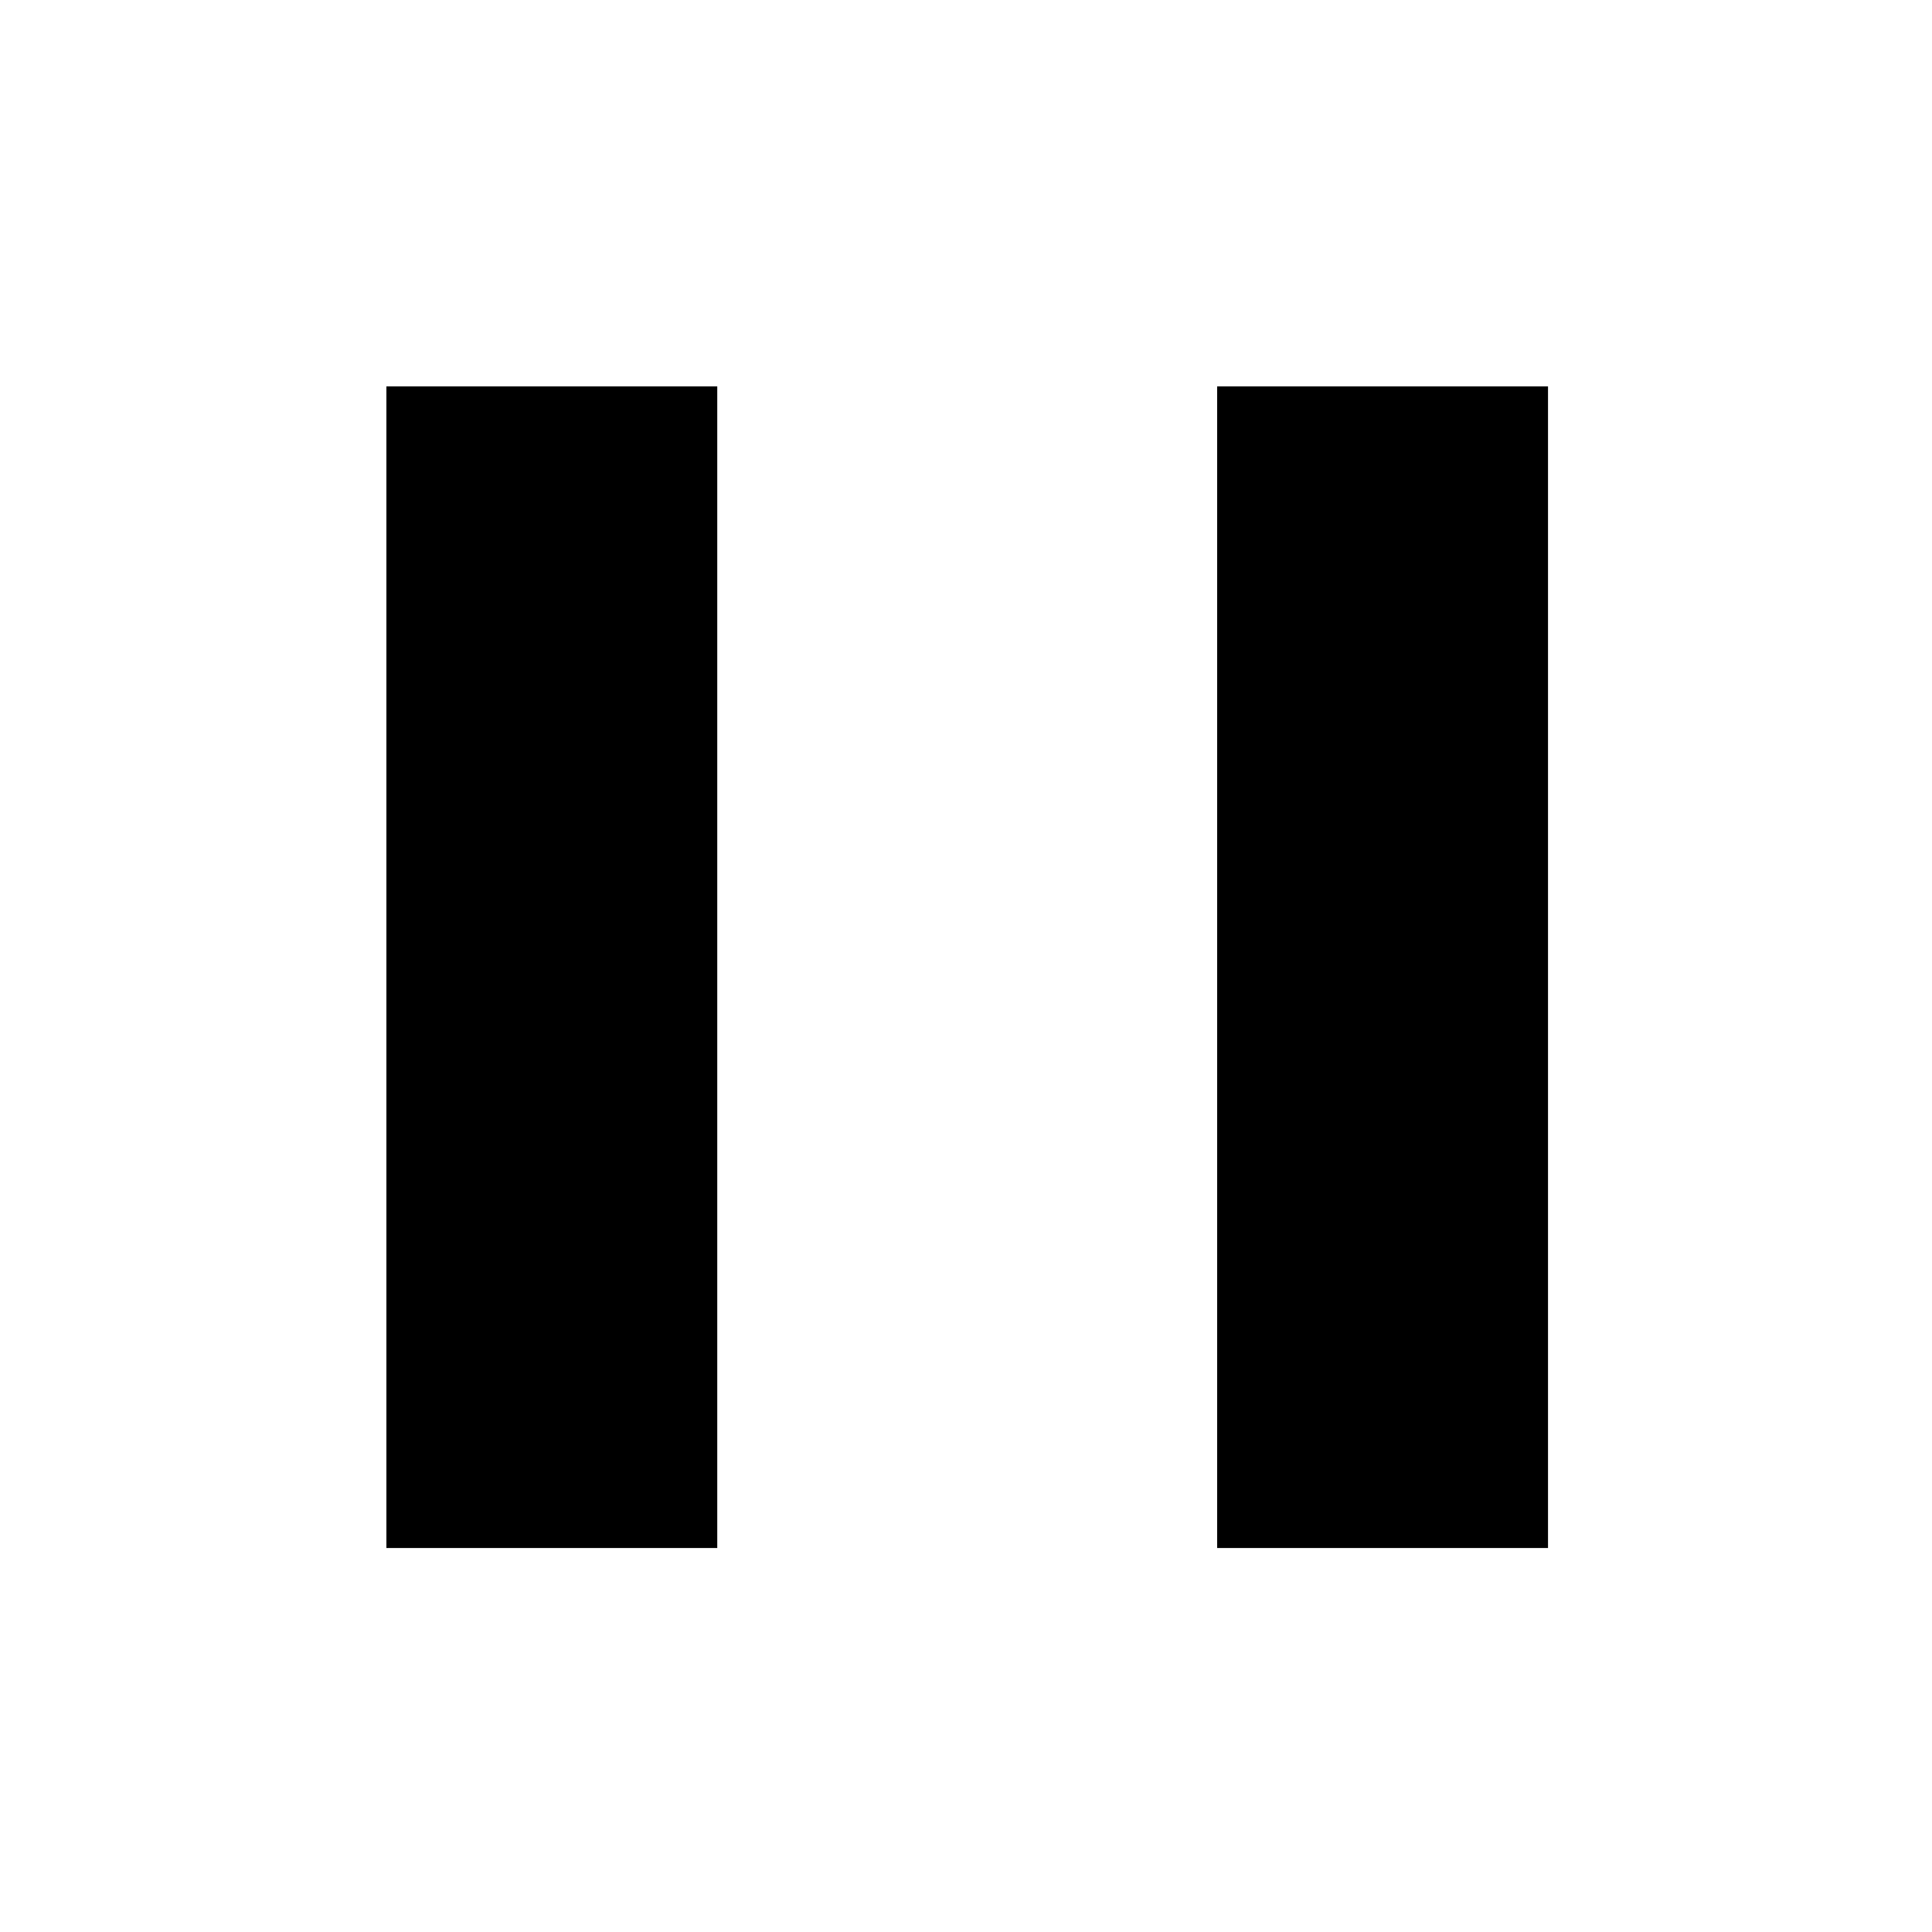
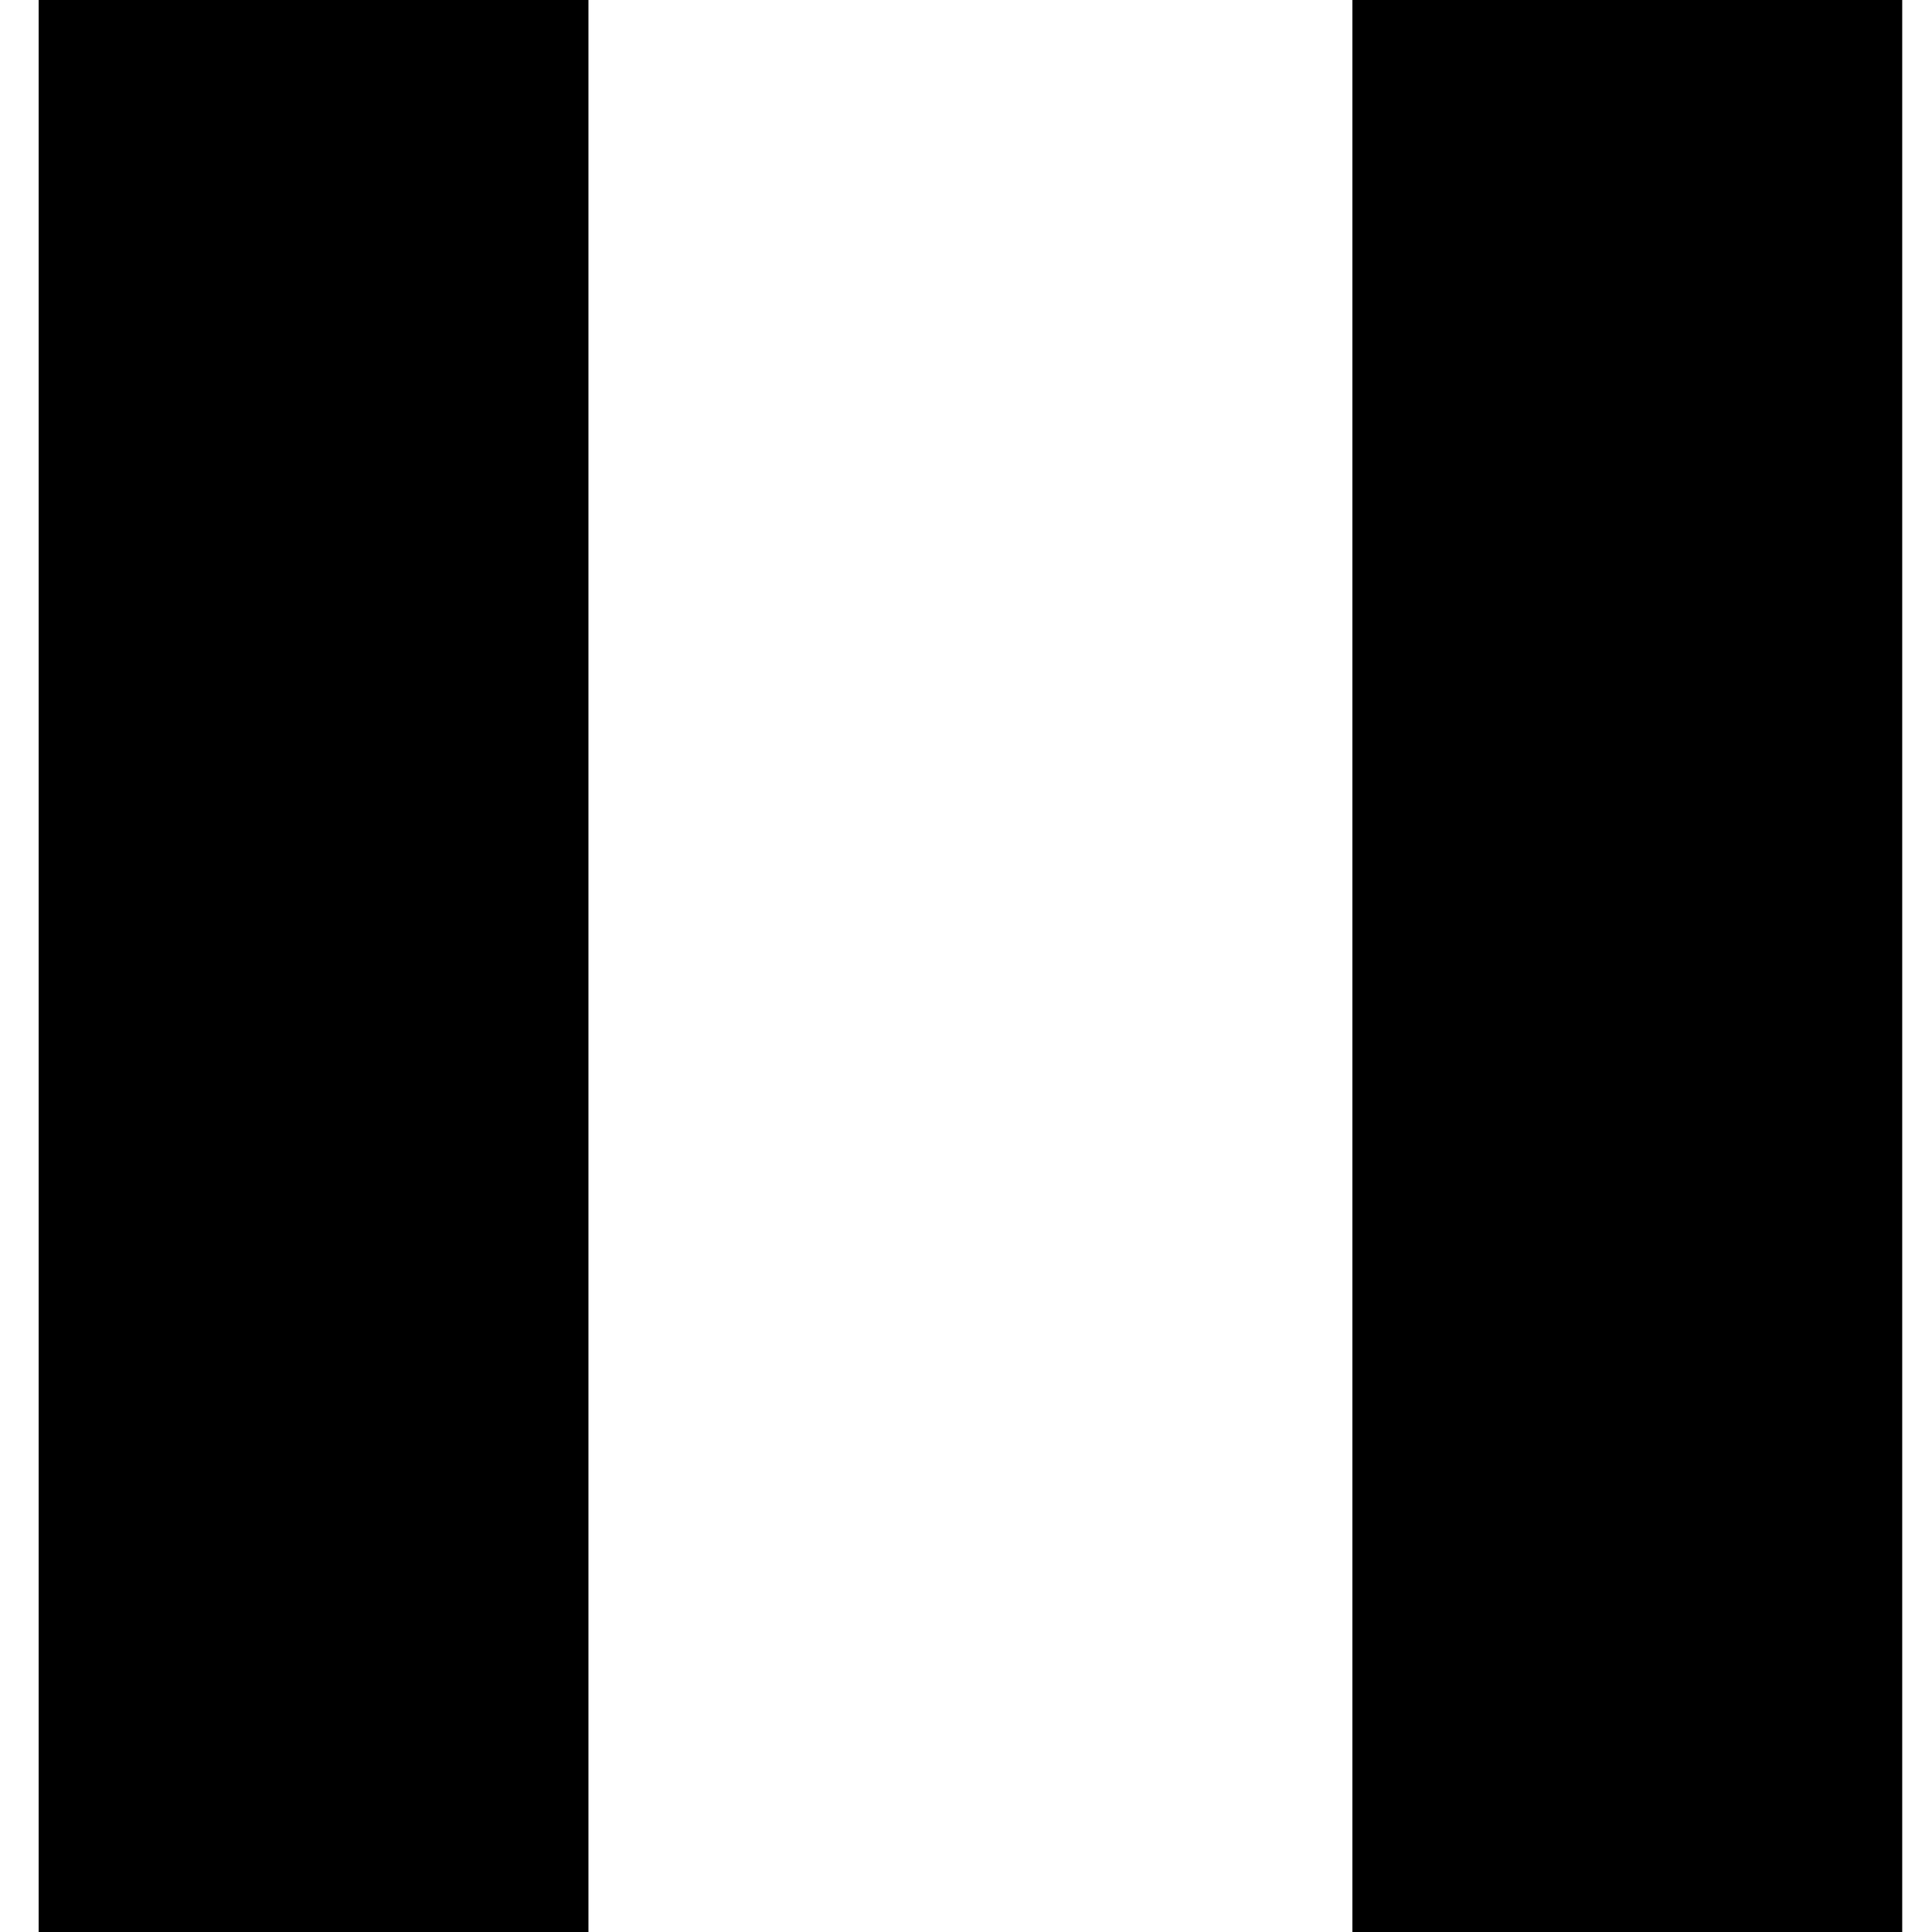
<svg xmlns="http://www.w3.org/2000/svg" version="1.1" x="0" y="0" width="800" height="800" viewBox="0, 0, 800, 800">
  <g id="pause" transform="translate(0, 0)">
    <g>
-       <path d="M160.5,160.5 L296.5,160.5 L296.5,640.5 L160.5,640.5 L160.5,160.5 z" fill="#000000" />
-       <path d="M160.5,160.5 L296.5,160.5 L296.5,640.5 L160.5,640.5 L160.5,160.5 z" fill-opacity="0" stroke="#000000" stroke-width="1" />
+       <path d="M16.5,0.5 L243.167,0.5 L243.167,800.5 L16.5,800.5 L16.5,0.5 z" fill="#000000" />
+       <path d="M16.5,0.5 L243.167,0.5 L243.167,800.5 L16.5,800.5 L16.5,0.5 z" fill-opacity="0" stroke="#000000" stroke-width="1" />
    </g>
    <g>
-       <path d="M504.5,160.5 L640.5,160.5 L640.5,640.5 L504.5,640.5 L504.5,160.5 z" fill="#000000" />
-       <path d="M504.5,160.5 L640.5,160.5 L640.5,640.5 L504.5,640.5 L504.5,160.5 z" fill-opacity="0" stroke="#000000" stroke-width="1" />
+       <path d="M560.5,0.5 L787.167,0.5 L787.167,800.5 L560.5,800.5 L560.5,0.5 z" fill="#000000" />
+       <path d="M560.5,0.5 L787.167,0.5 L787.167,800.5 L560.5,800.5 L560.5,0.5 z" fill-opacity="0" stroke="#000000" stroke-width="1" />
    </g>
  </g>
</svg>
